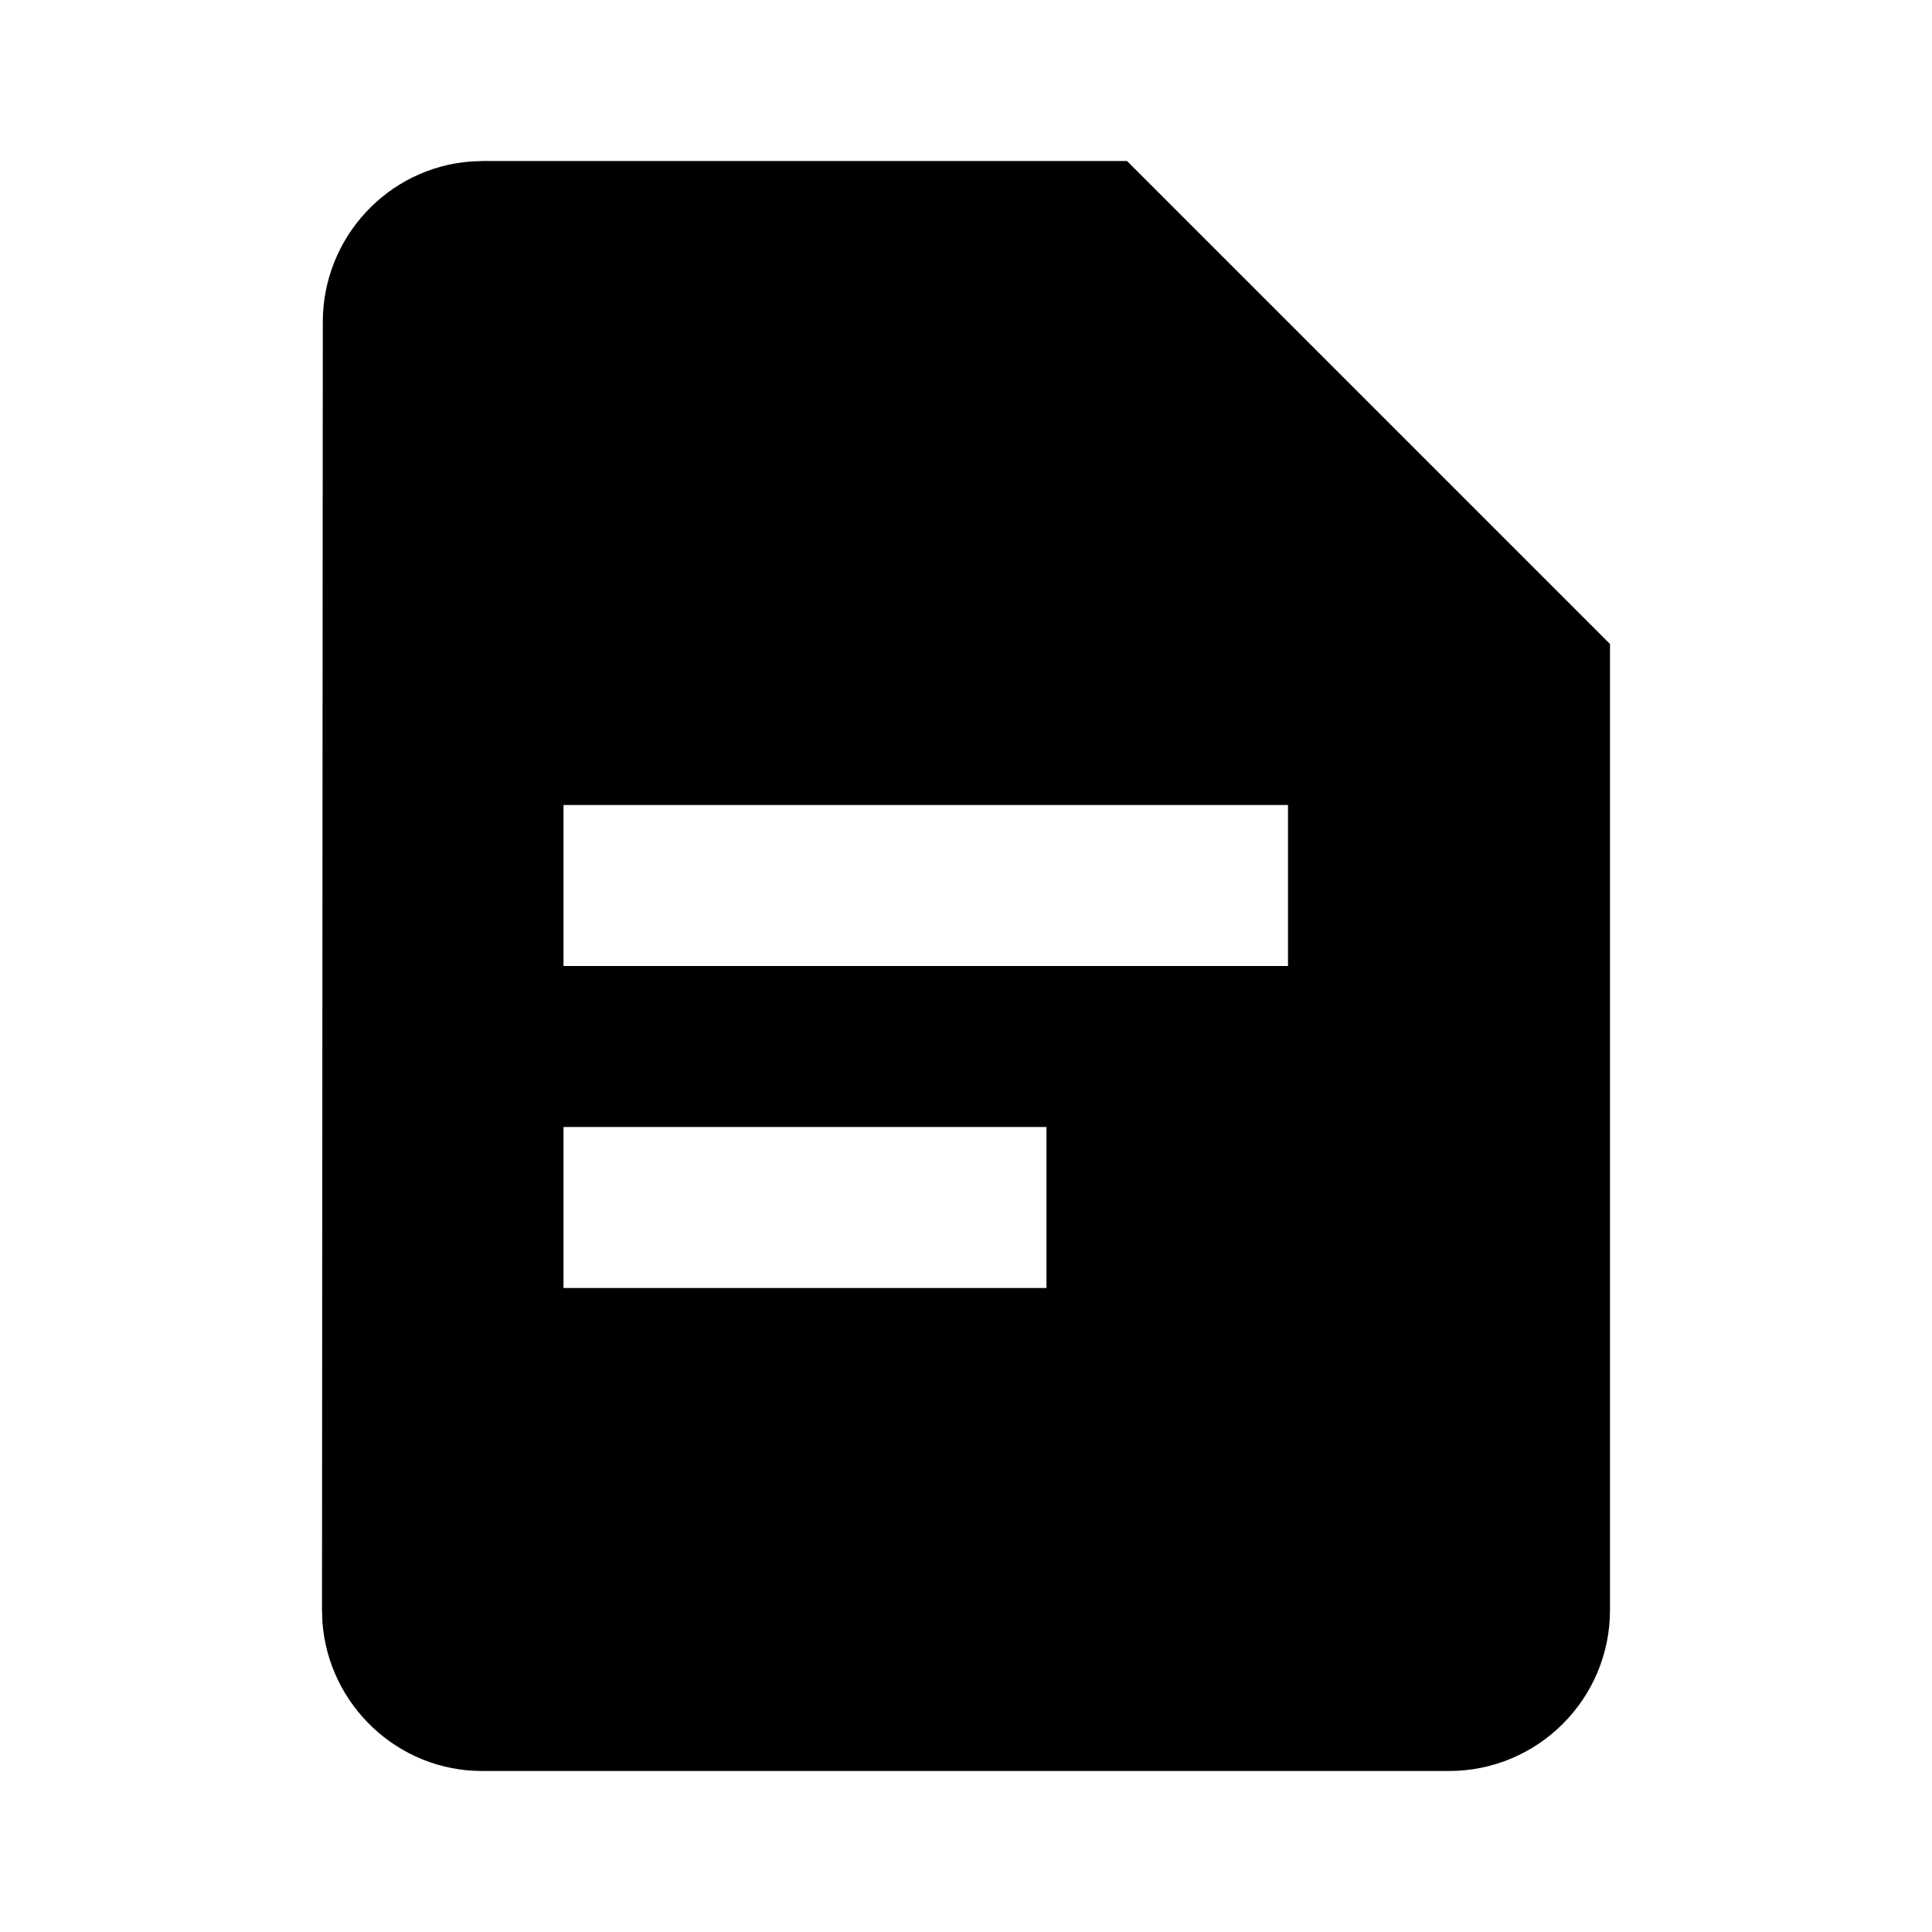
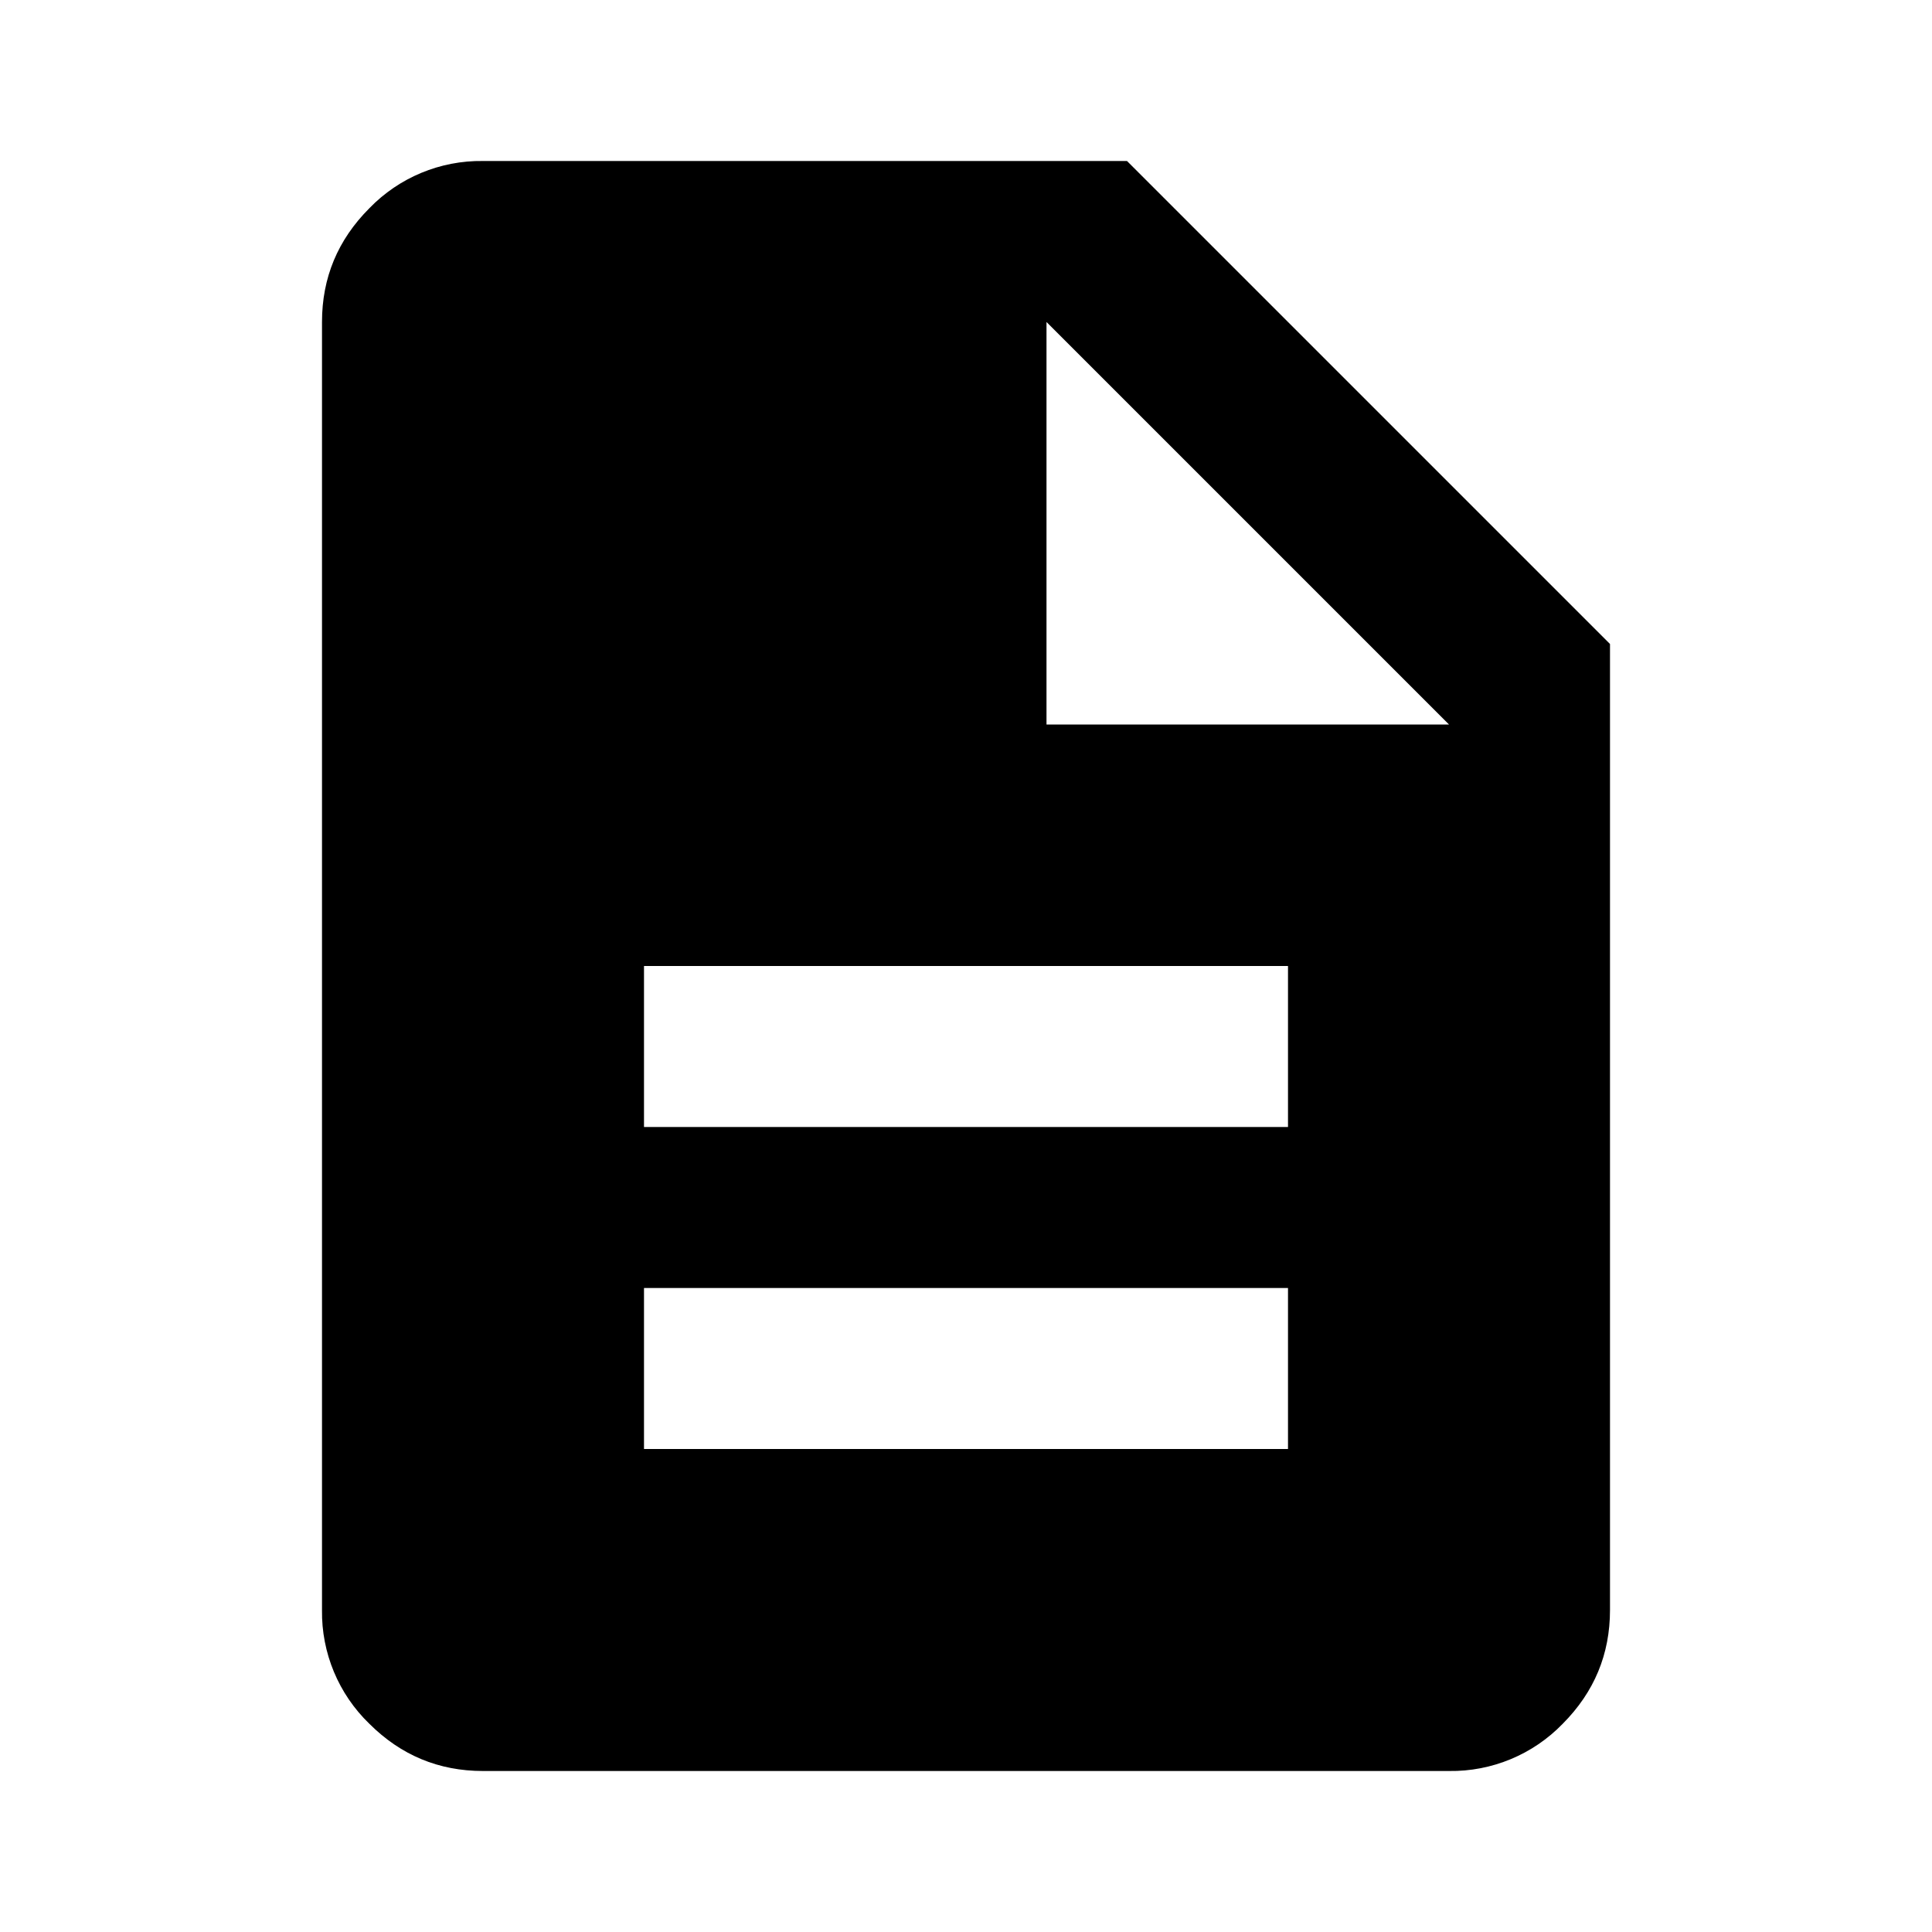
- <svg xmlns="http://www.w3.org/2000/svg" width="24" height="24">
-   <path d="M14 2l6 6v12a2 2 0 01-2 2H5.99c-1.05 0-1.909-.82-1.985-1.851L4 20l.01-16c0-1.05.81-1.918 1.841-1.994L6 2h8zm-1 12H7v2h6v-2zm3-4H7v2h9v-2z" />
+ <svg xmlns="http://www.w3.org/2000/svg" viewBox="0 0 24 24">
+   <path d="M8 18h8v-2H8v2Zm0-4h8v-2H8v2Zm-2 8c-.55 0-1.02-.196-1.412-.587A1.926 1.926 0 0 1 4 20V4c0-.55.196-1.02.588-1.413A1.926 1.926 0 0 1 6 2h8l6 6v12c0 .55-.196 1.02-.587 1.413A1.926 1.926 0 0 1 18 22H6Zm7-13h5l-5-5v5Z" />
</svg>
